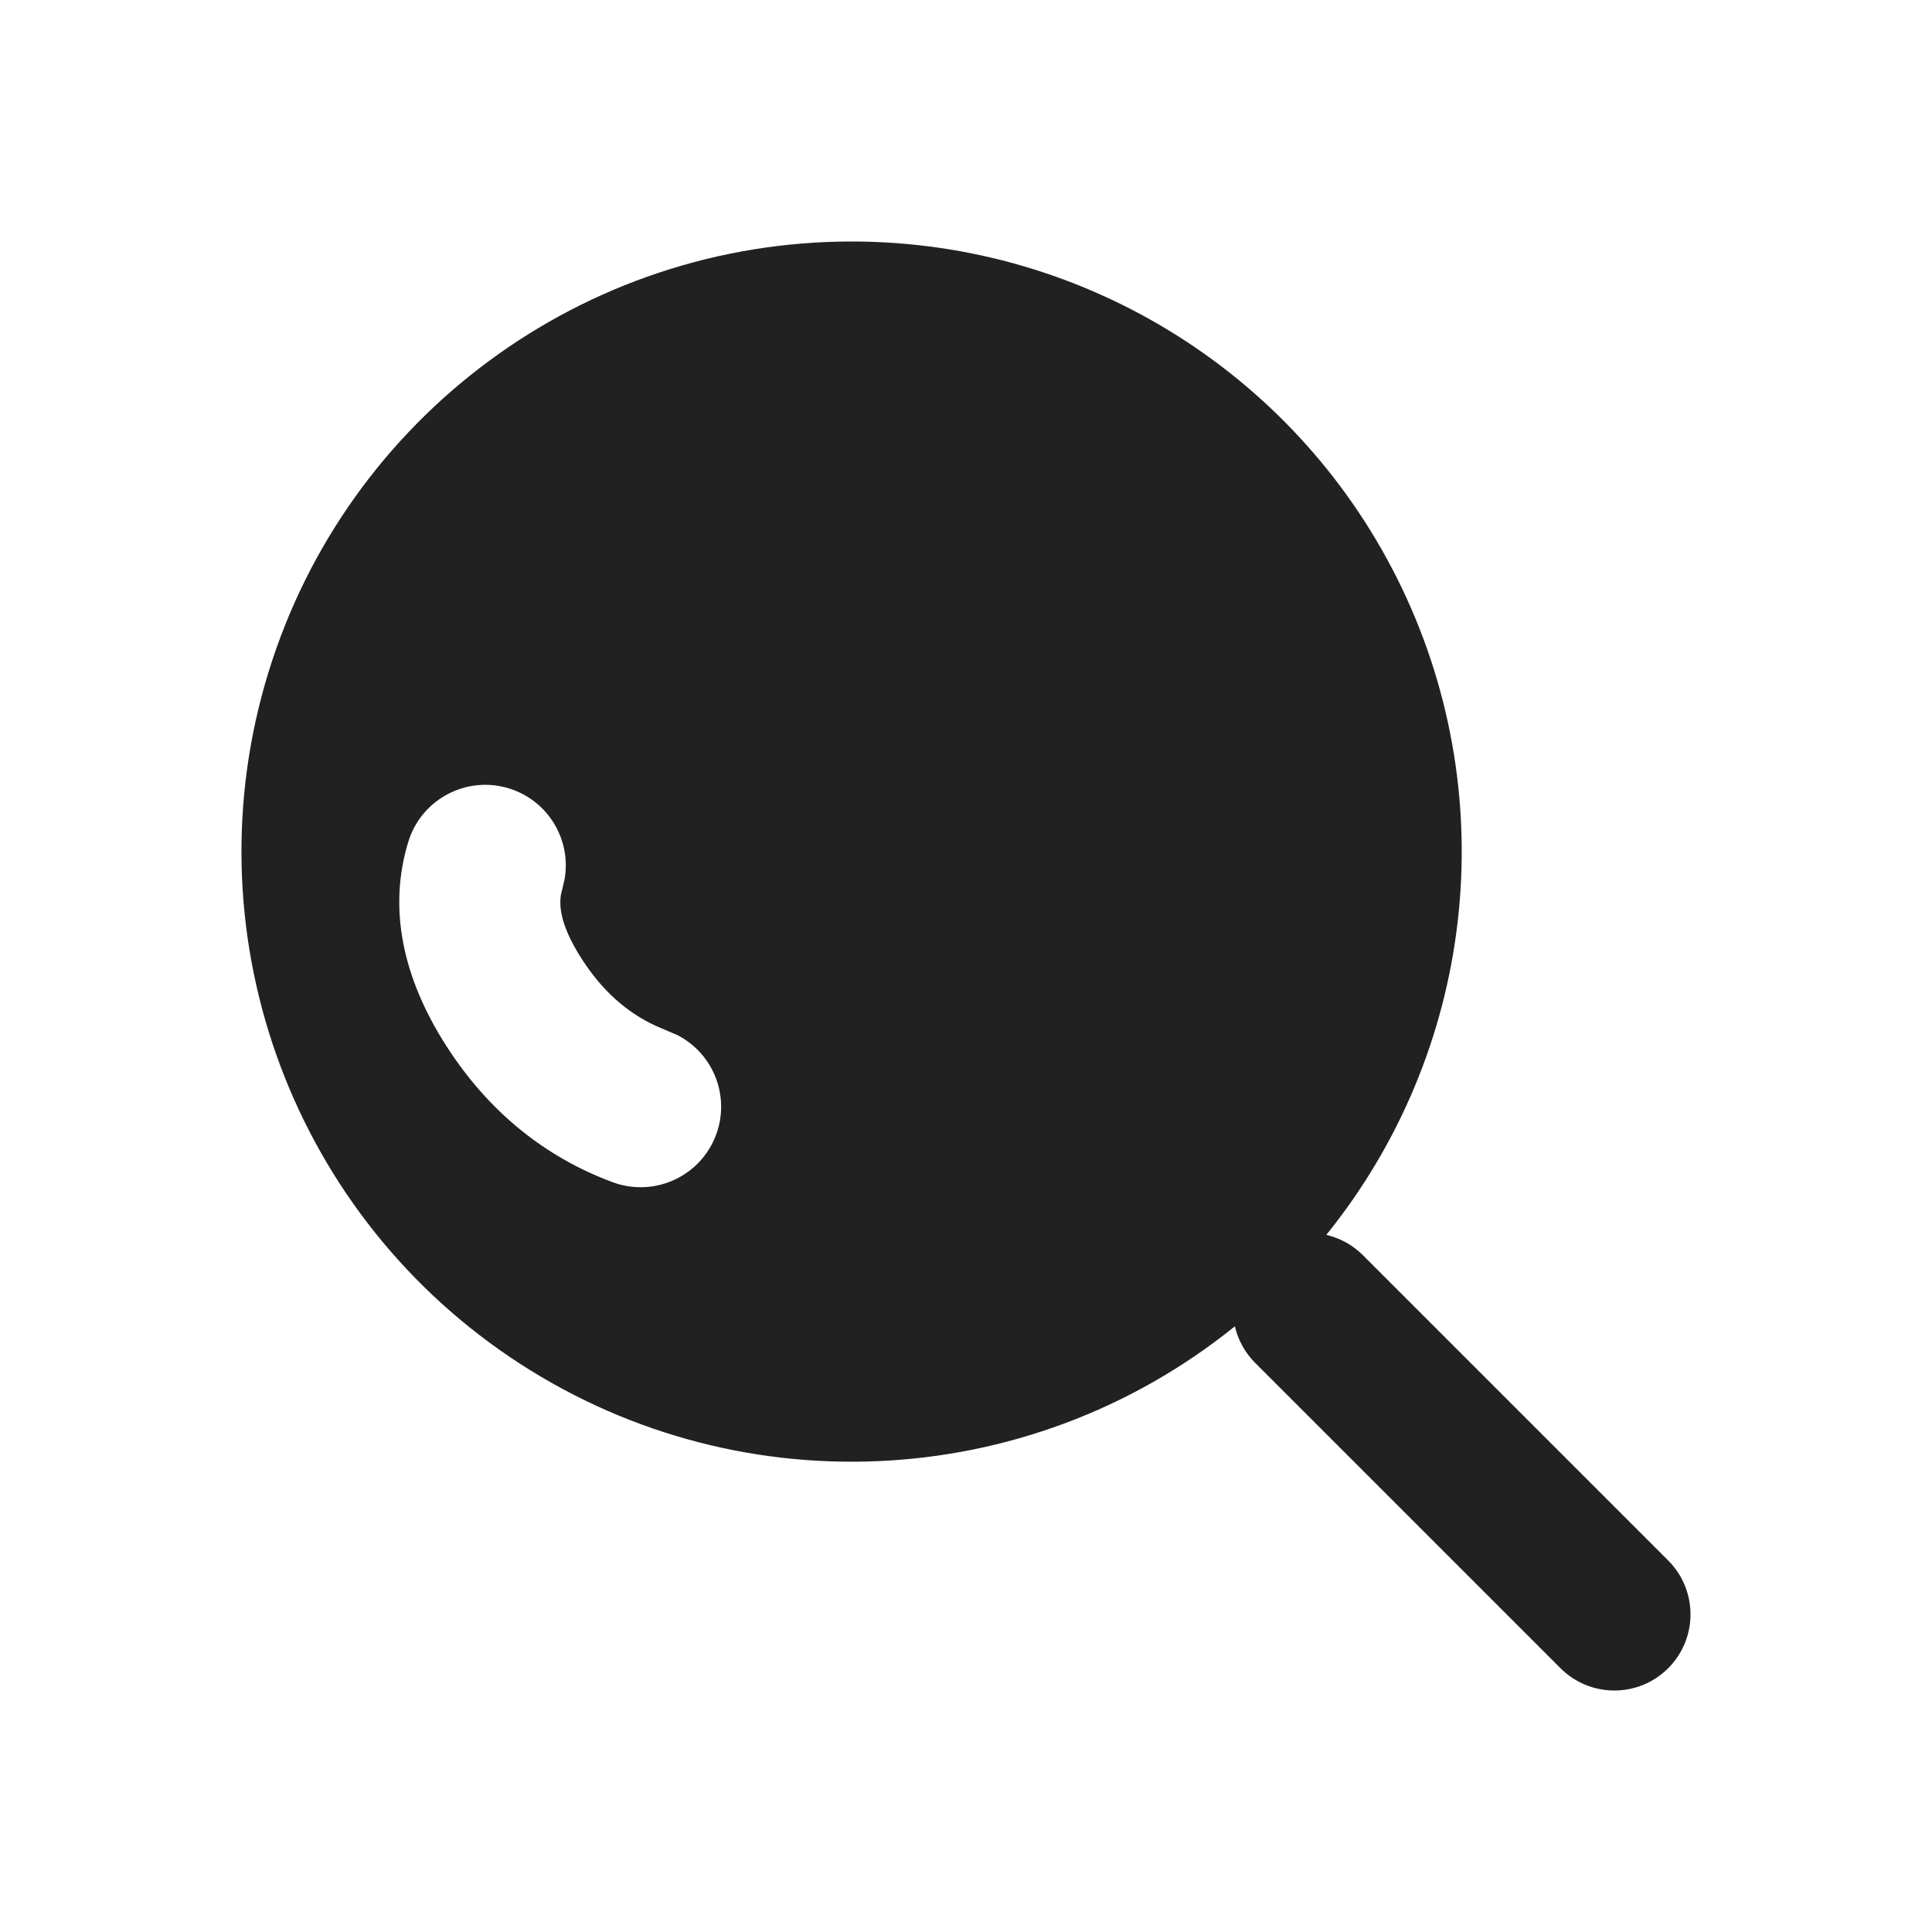
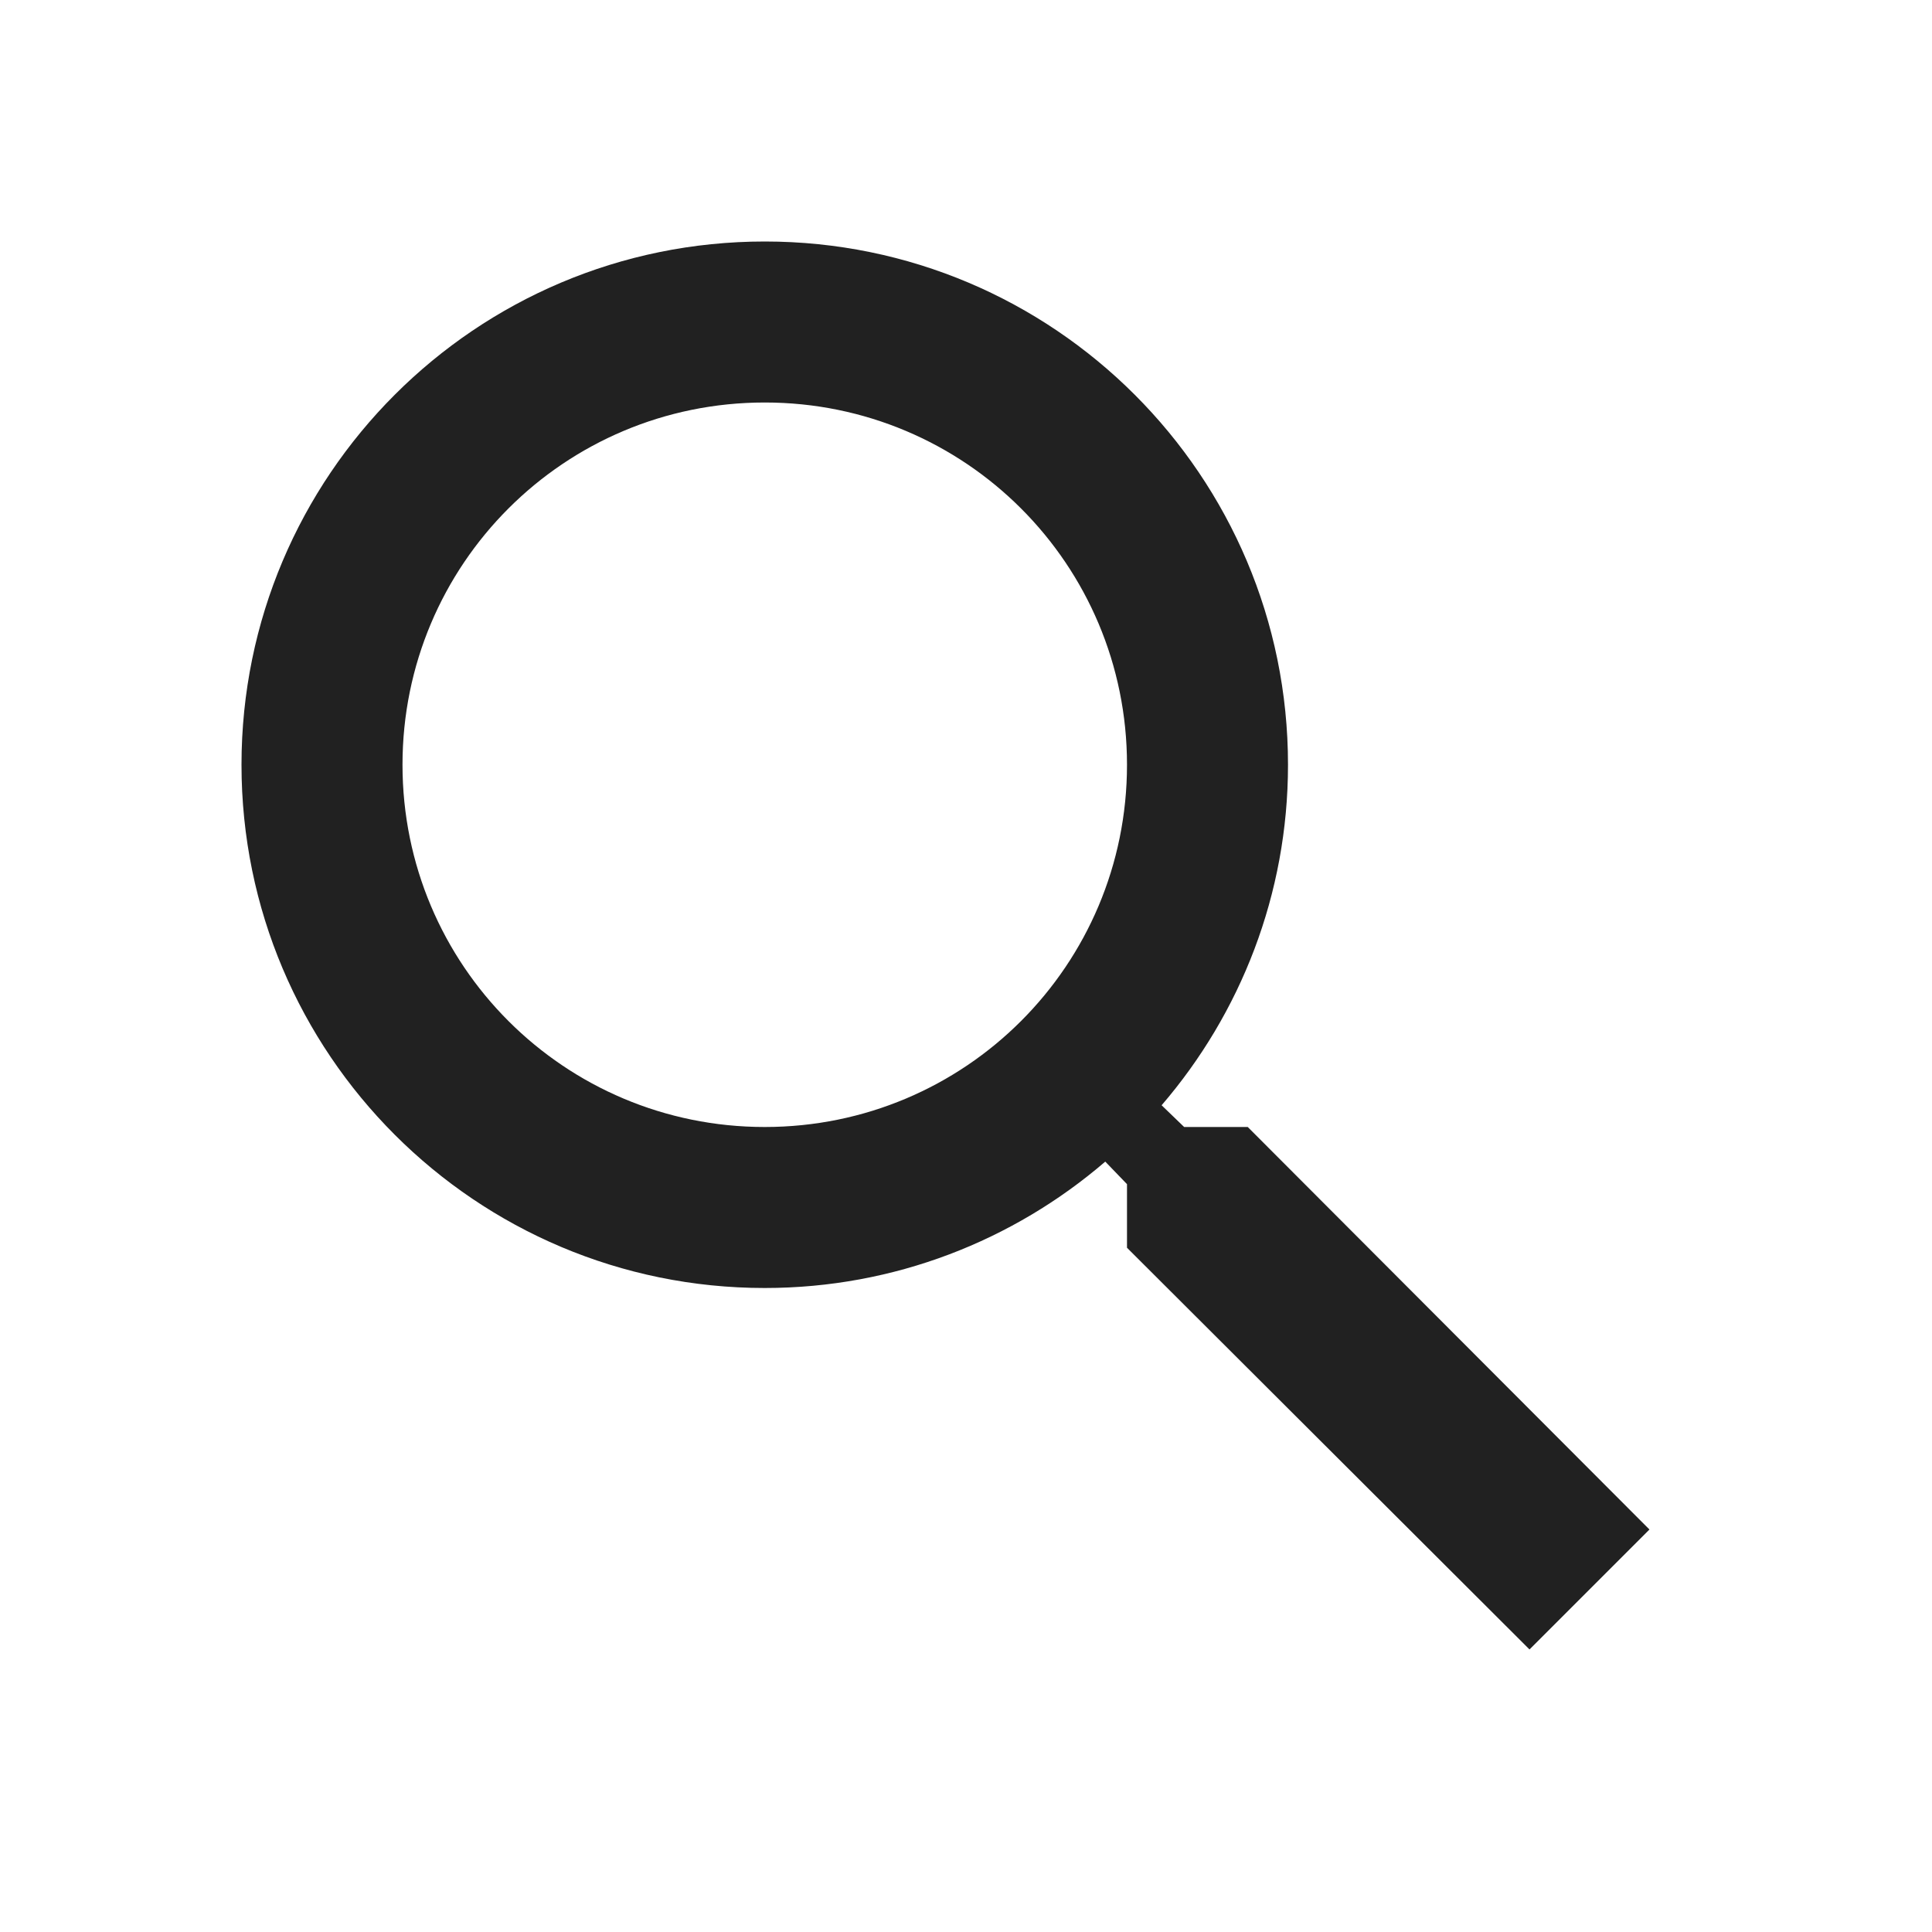
- <svg xmlns="http://www.w3.org/2000/svg" viewBox="0 0 1024 1024" version="1.1" width="96" height="96">
-   <path d="M451.371 128a323.371 323.371 0 0 1 251.605 526.507 40.192 40.192 0 0 1 19.413 10.795l161.792 161.792a40.363 40.363 0 1 1-57.088 57.088l-161.792-161.792a40.192 40.192 0 0 1-10.795-19.413A323.371 323.371 0 1 1 451.413 128zM269.781 417.877a42.667 42.667 0 0 0-53.333 28.16c-10.88 35.371-3.072 72.277 20.309 108.629 21.973 34.133 51.627 58.496 88.107 71.979a42.667 42.667 0 0 0 34.133-78.037l-11.392-4.864c-15.659-7.253-28.459-18.773-39.125-35.285-9.557-14.848-12.544-25.728-11.179-34.219l1.877-7.893a42.667 42.667 0 0 0-29.397-48.469z" fill="#212121" />
+ <svg xmlns="http://www.w3.org/2000/svg" viewBox="0 0 24 24" width="96" height="96">
+   <path d="M15.5 14h-.79l-.28-.27C15.41 12.59 16 11.11 16 9.5 16 5.91 13.09 3 9.5 3S3 5.91 3 9.5 5.91 16 9.5 16c1.61 0 3.09-.59 4.23-1.57l.27.28v.79l5 4.99L20.49 19l-4.99-5zm-6 0C7.01 14 5 11.99 5 9.5S7.01 5 9.5 5 14 7.01 14 9.5 11.99 14 9.5 14z" fill="#212121" />
</svg>
